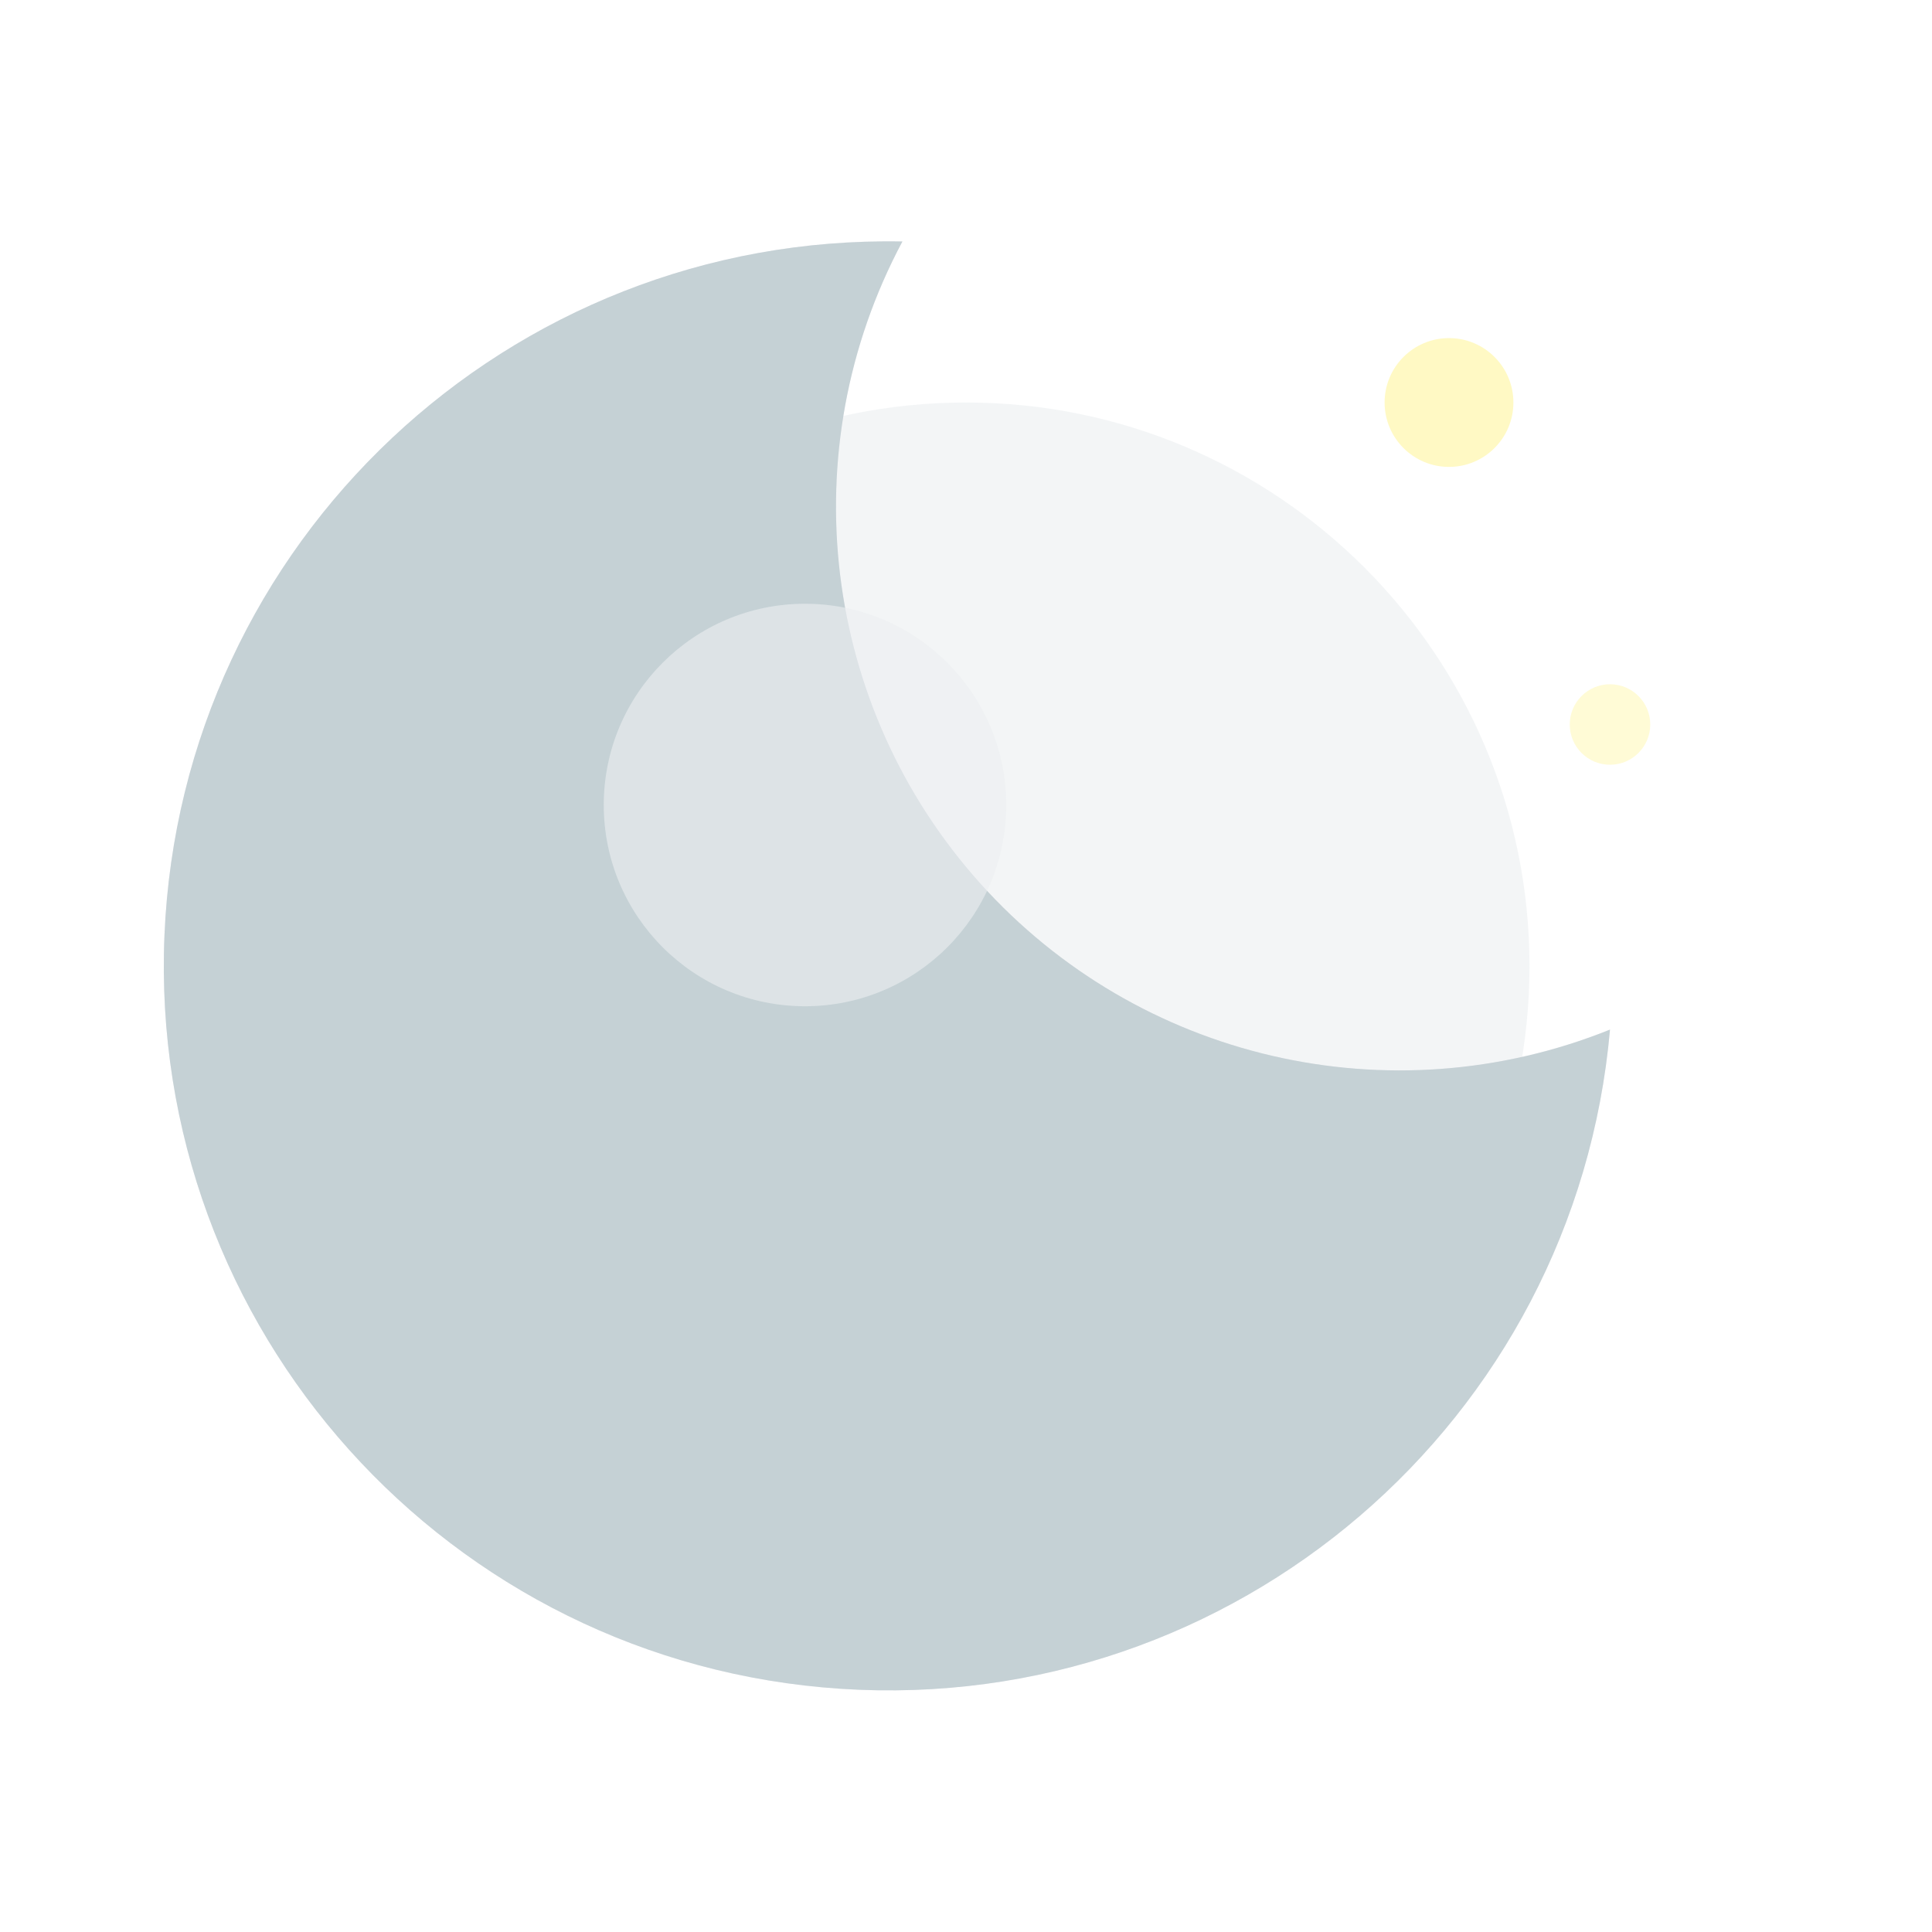
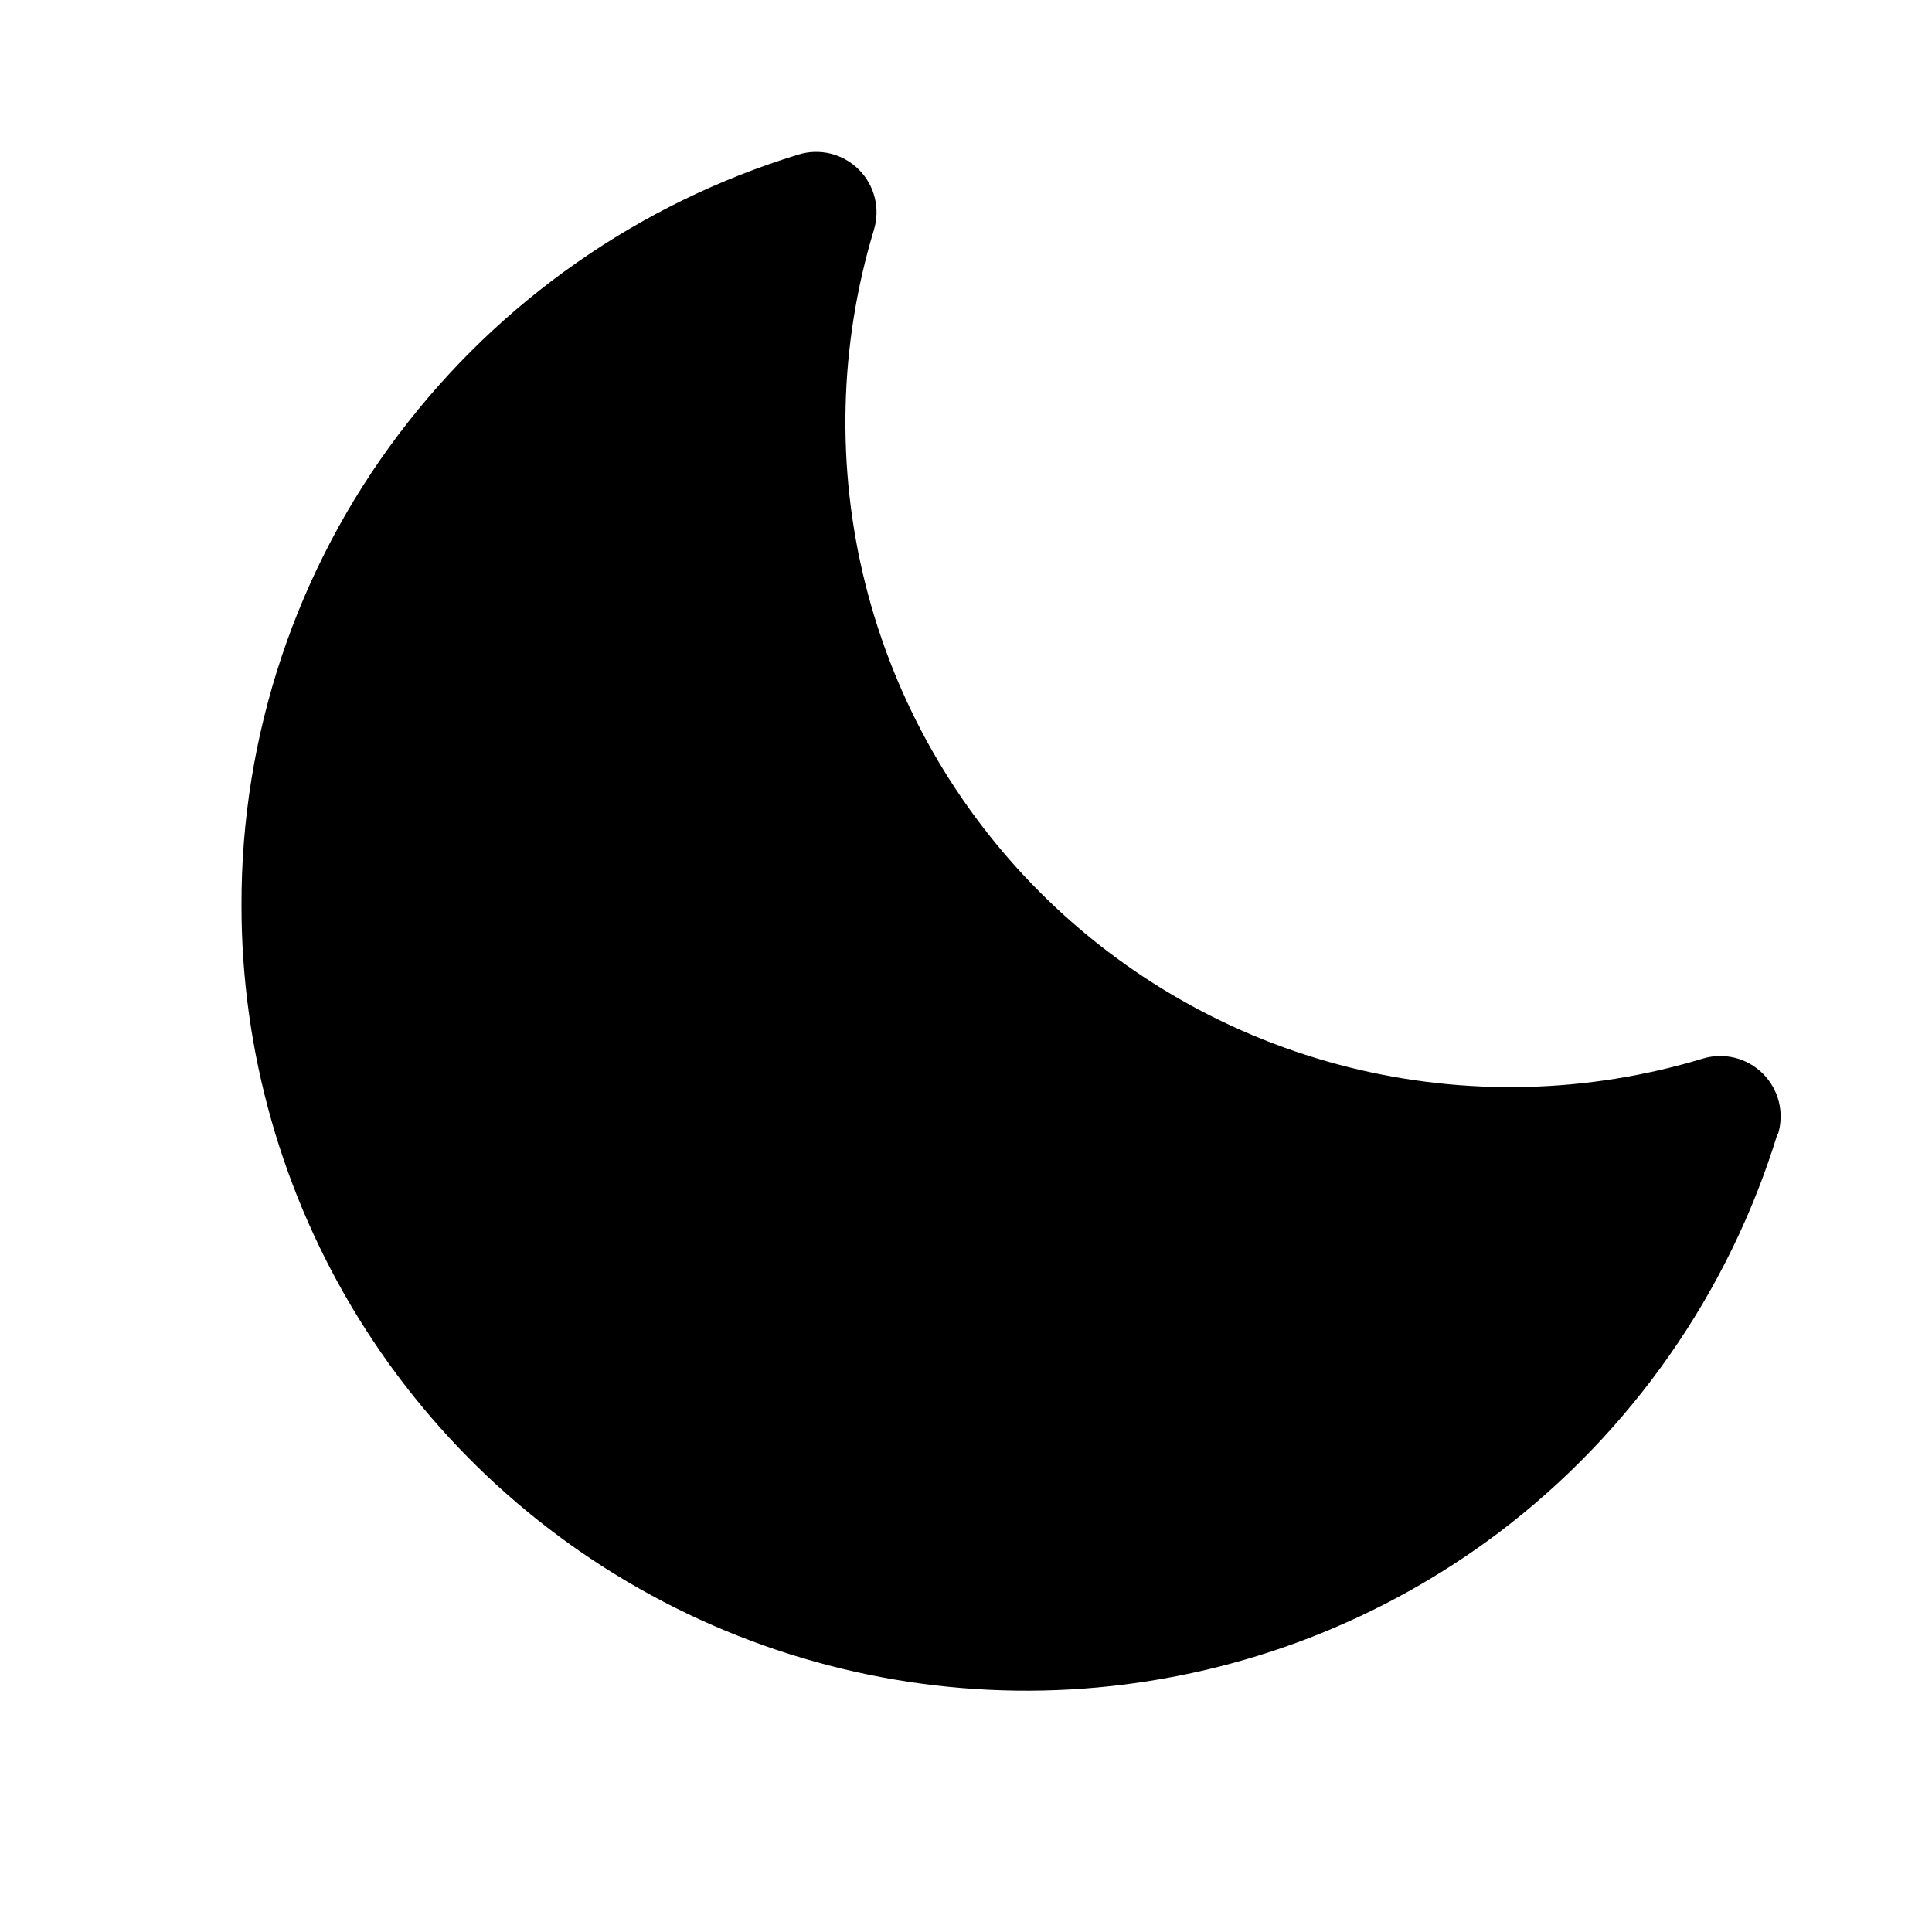
- <svg xmlns="http://www.w3.org/2000/svg" width="24" height="24" viewBox="0 0 24 24" fill="none">
-   <circle cx="12" cy="12" r="7" fill="#B0BEC5" opacity="0.15" />
-   <path d="M20 12.79A9 9 0 1 1 11.21 3 7 7 0 0 0 20 12.79z" fill="#CFD8DC" />
-   <path d="M20 12.79A9 9 0 1 1 11.21 3 7 7 0 0 0 20 12.79z" fill="#B0BEC5" opacity="0.3" />
-   <circle cx="10" cy="10" r="2.5" fill="#ECEFF1" opacity="0.6" />
-   <circle cx="18" cy="5" r="0.8" fill="#FFF9C4" />
-   <circle cx="20" cy="9" r="0.5" fill="#FFF9C4" opacity="0.7" />
+ <svg xmlns="http://www.w3.org/2000/svg" width="64" height="64" viewBox="0 0 64 64" fill="none">
+   <path d="M58.885 37.552C57.27 42.825 54.033 47.453 49.635 50.78C45.774 53.686 41.179 55.458 36.366 55.898C31.553 56.338 26.713 55.428 22.389 53.27C18.065 51.111 14.428 47.791 11.886 43.68C9.345 39.57 7.999 34.833 8 30C7.983 24.359 9.817 18.868 13.22 14.37C16.547 9.972 21.175 6.735 26.448 5.12C26.795 5.013 27.165 5.003 27.518 5.09C27.871 5.178 28.193 5.36 28.45 5.617C28.707 5.874 28.89 6.196 28.977 6.549C29.065 6.902 29.055 7.272 28.948 7.62C27.795 11.433 27.698 15.488 28.668 19.352C29.638 23.217 31.638 26.745 34.455 29.562C37.272 32.38 40.801 34.38 44.665 35.349C48.529 36.319 52.584 36.223 56.398 35.07C56.745 34.963 57.115 34.953 57.468 35.04C57.821 35.128 58.143 35.31 58.4 35.567C58.657 35.824 58.84 36.147 58.927 36.499C59.015 36.852 59.005 37.222 58.898 37.57L58.885 37.552Z" fill="currentColor" />
</svg>
